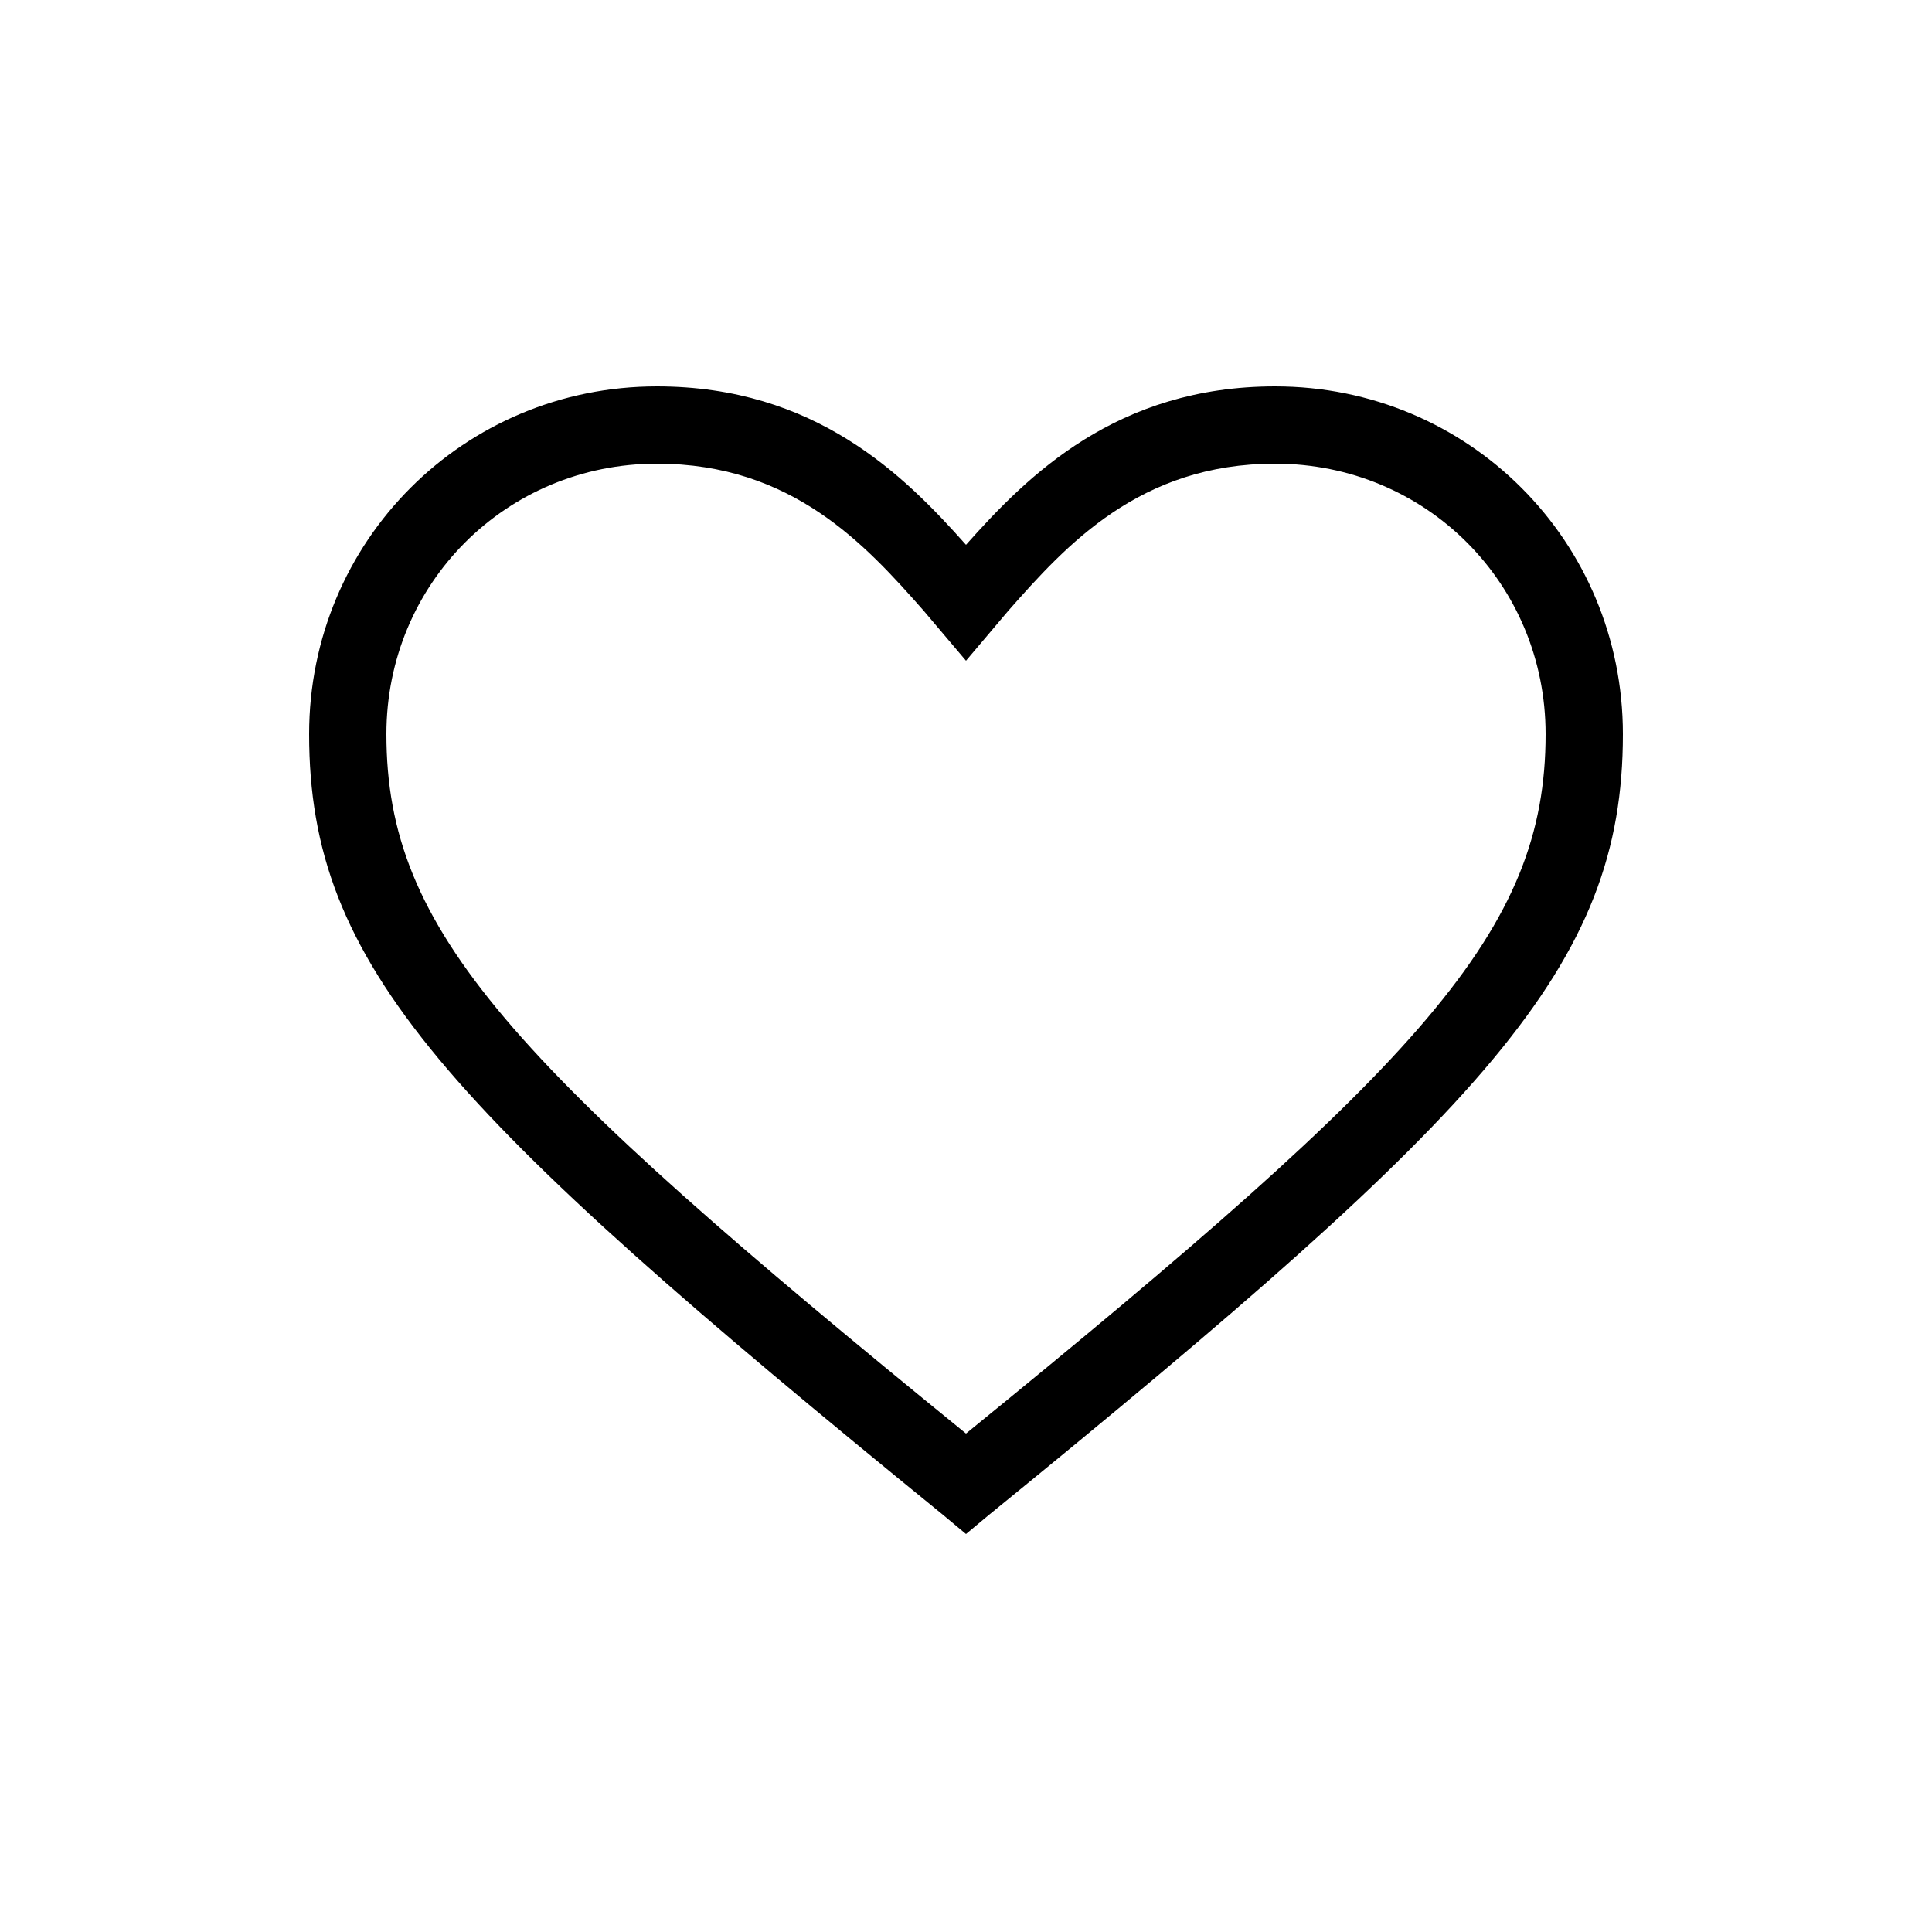
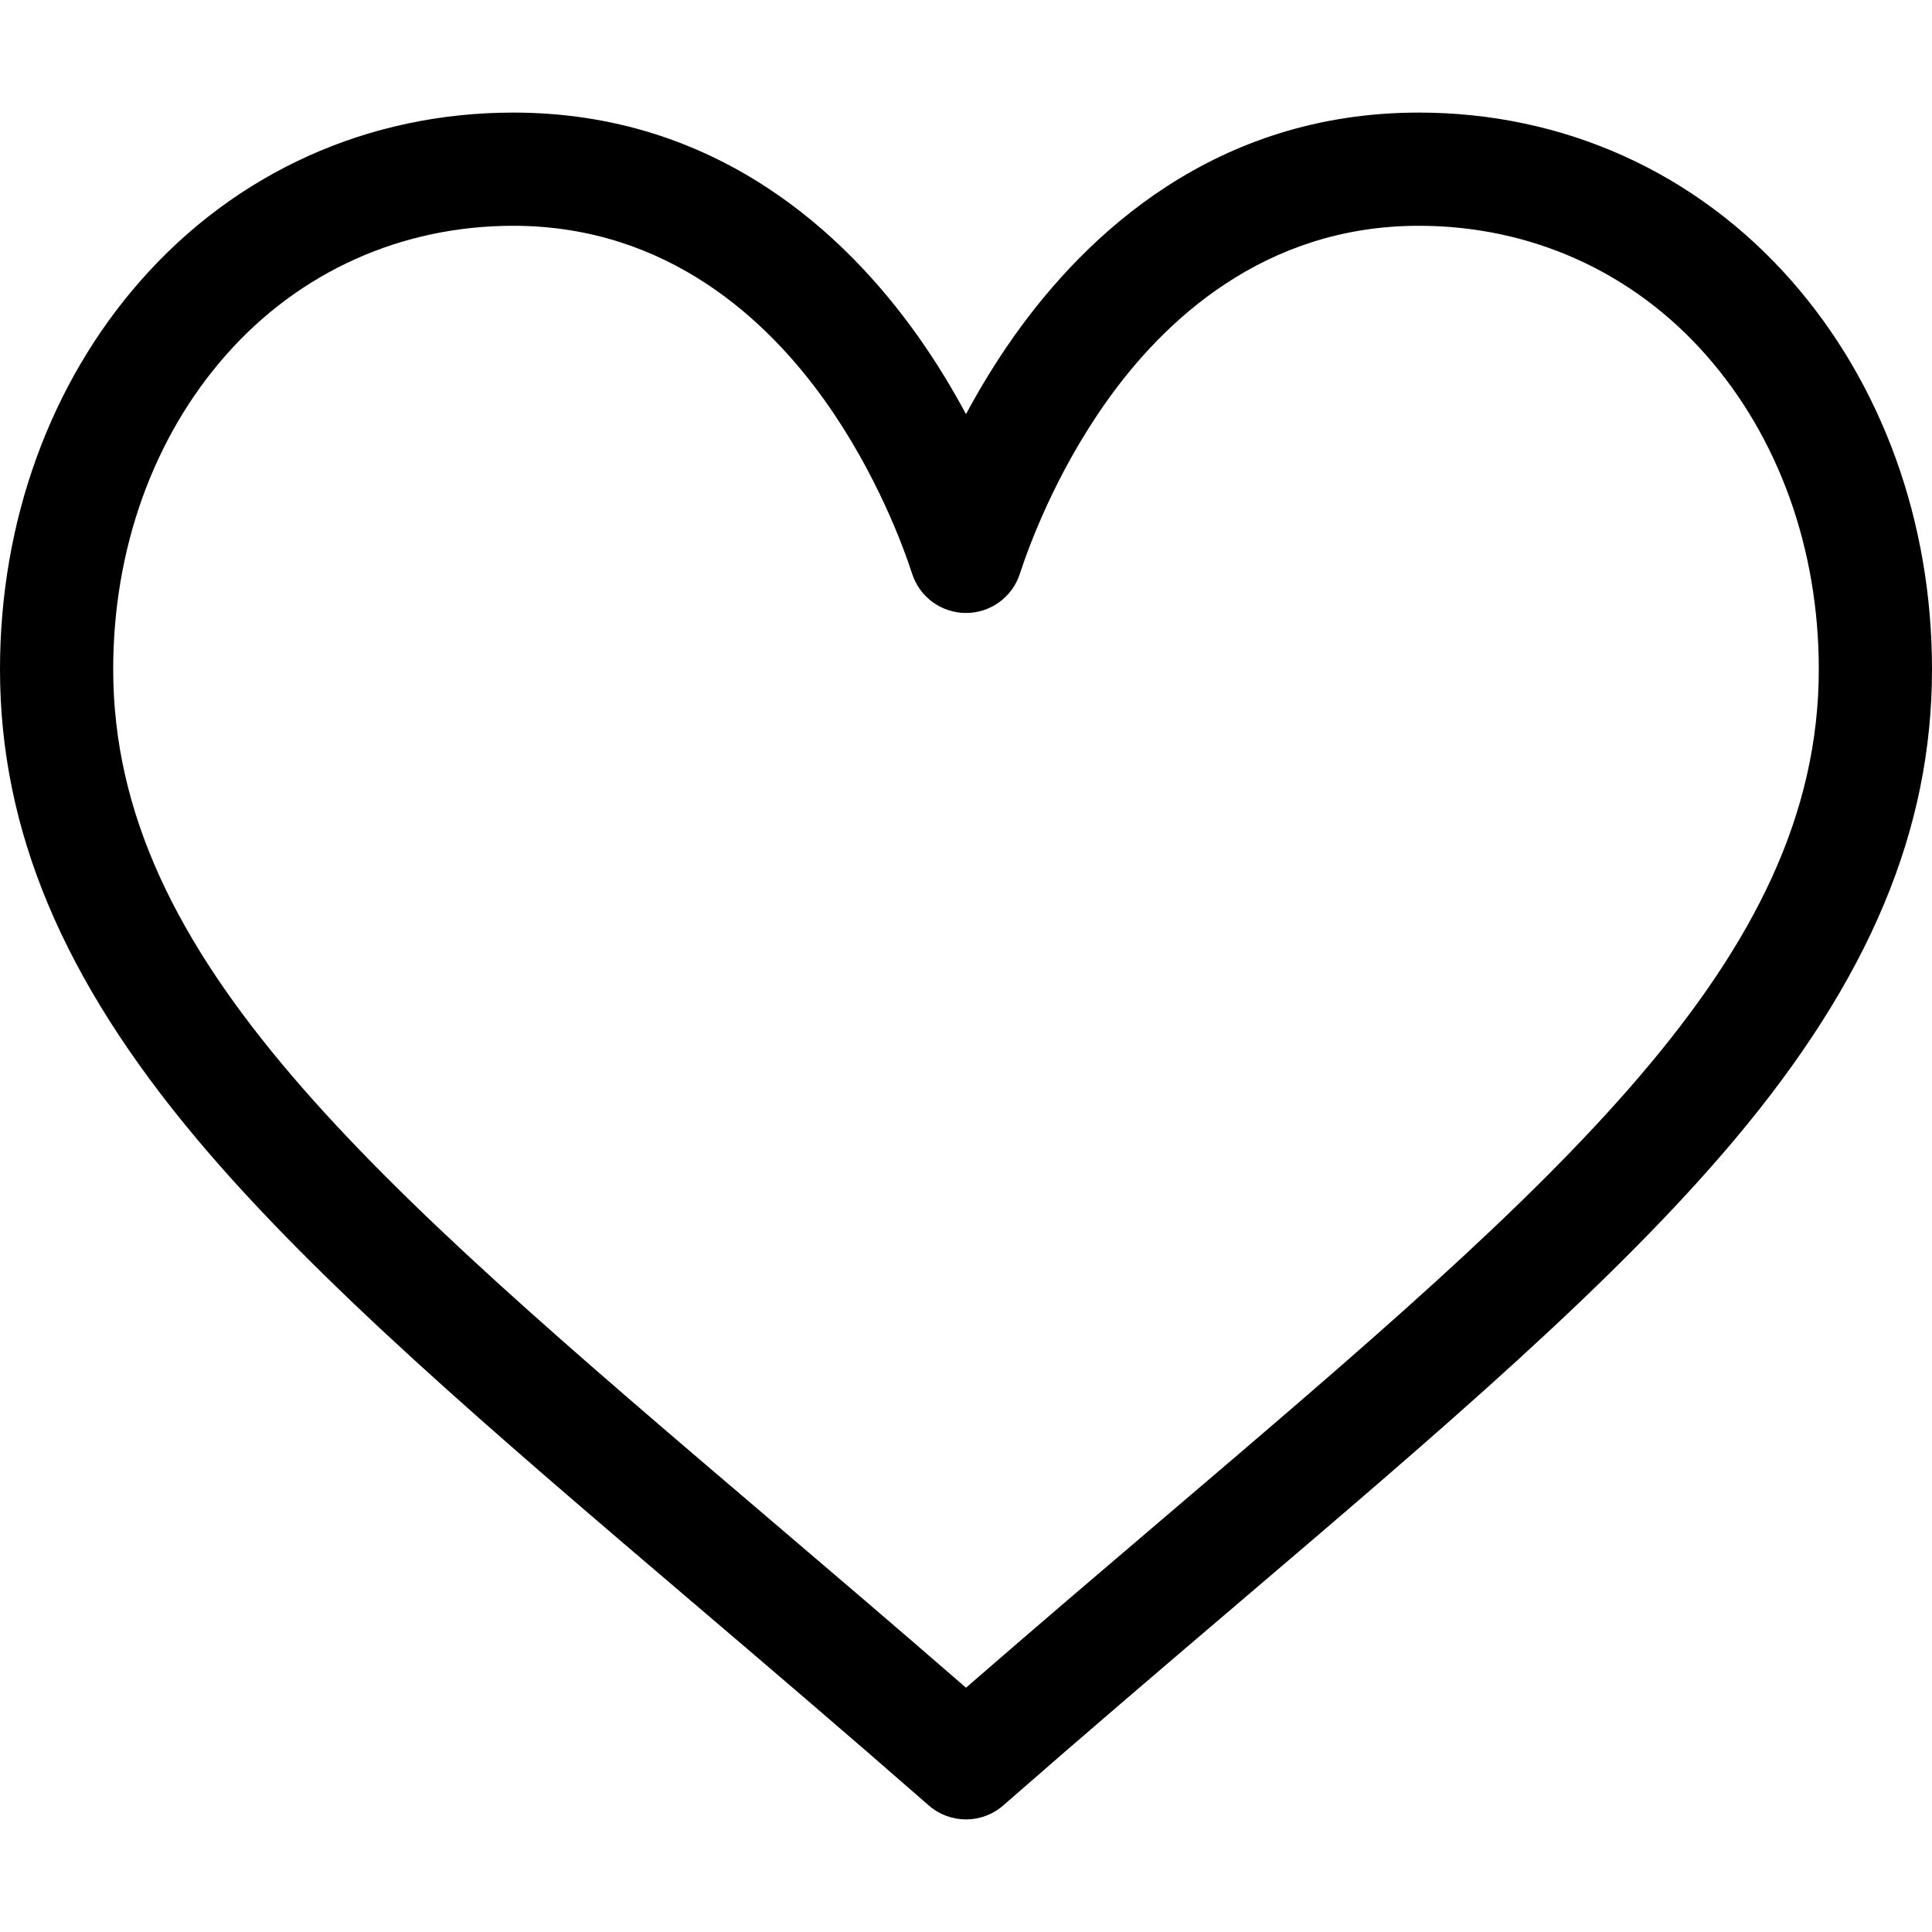
- <svg xmlns="http://www.w3.org/2000/svg" viewBox="0 0 50 50">
-   <path d="M25 39.7l-.6-.5C11.5 28.7 8 25 8 19c0-5 4-9 9-9 4.1 0 6.4 2.3 8 4.1 1.6-1.8 3.9-4.1 8-4.1 5 0 9 4 9 9 0 6-3.5 9.7-16.4 20.2l-.6.5zM17 12c-3.9 0-7 3.1-7 7 0 5.1 3.2 8.5 15 18.1 11.8-9.6 15-13 15-18.1 0-3.9-3.1-7-7-7-3.5 0-5.4 2.1-6.9 3.8L25 17.1l-1.1-1.3C22.4 14.1 20.5 12 17 12z" />
+ <svg xmlns="http://www.w3.org/2000/svg" version="1.1" id="Capa_1" x="0px" y="0px" viewBox="0 0 512 512" style="enable-background:new 0 0 512 512;" xml:space="preserve">
+   <g>
+     <g>
+       <path d="M474.644,74.27C449.391,45.616,414.358,29.836,376,29.836c-53.948,0-88.103,32.22-107.255,59.25    c-4.969,7.014-9.196,14.047-12.745,20.665c-3.549-6.618-7.775-13.651-12.745-20.665c-19.152-27.03-53.307-59.25-107.255-59.25    c-38.358,0-73.391,15.781-98.645,44.435C13.267,101.605,0,138.213,0,177.351c0,42.603,16.633,82.228,52.345,124.7    c31.917,37.96,77.834,77.088,131.005,122.397c19.813,16.884,40.302,34.344,62.115,53.429l0.655,0.574    c2.828,2.476,6.354,3.713,9.88,3.713s7.052-1.238,9.88-3.713l0.655-0.574c21.813-19.085,42.302-36.544,62.118-53.431    c53.168-45.306,99.085-84.434,131.002-122.395C495.367,259.578,512,219.954,512,177.351    C512,138.213,498.733,101.605,474.644,74.27z M309.193,401.614c-17.08,14.554-34.658,29.533-53.193,45.646    c-18.534-16.111-36.113-31.091-53.196-45.648C98.745,312.939,30,254.358,30,177.351c0-31.83,10.605-61.394,29.862-83.245    C79.34,72.007,106.379,59.836,136,59.836c41.129,0,67.716,25.338,82.776,46.594c13.509,19.064,20.558,38.282,22.962,45.659    c2.011,6.175,7.768,10.354,14.262,10.354c6.494,0,12.251-4.179,14.262-10.354c2.404-7.377,9.453-26.595,22.962-45.66    c15.06-21.255,41.647-46.593,82.776-46.593c29.621,0,56.66,12.171,76.137,34.27C471.395,115.957,482,145.521,482,177.351    C482,254.358,413.255,312.939,309.193,401.614z" />
+     </g>
+   </g>
+   <g>
+ </g>
+   <g>
+ </g>
+   <g>
+ </g>
+   <g>
+ </g>
+   <g>
+ </g>
+   <g>
+ </g>
+   <g>
+ </g>
+   <g>
+ </g>
+   <g>
+ </g>
+   <g>
+ </g>
+   <g>
+ </g>
+   <g>
+ </g>
+   <g>
+ </g>
+   <g>
+ </g>
+   <g>
+ </g>
</svg>
